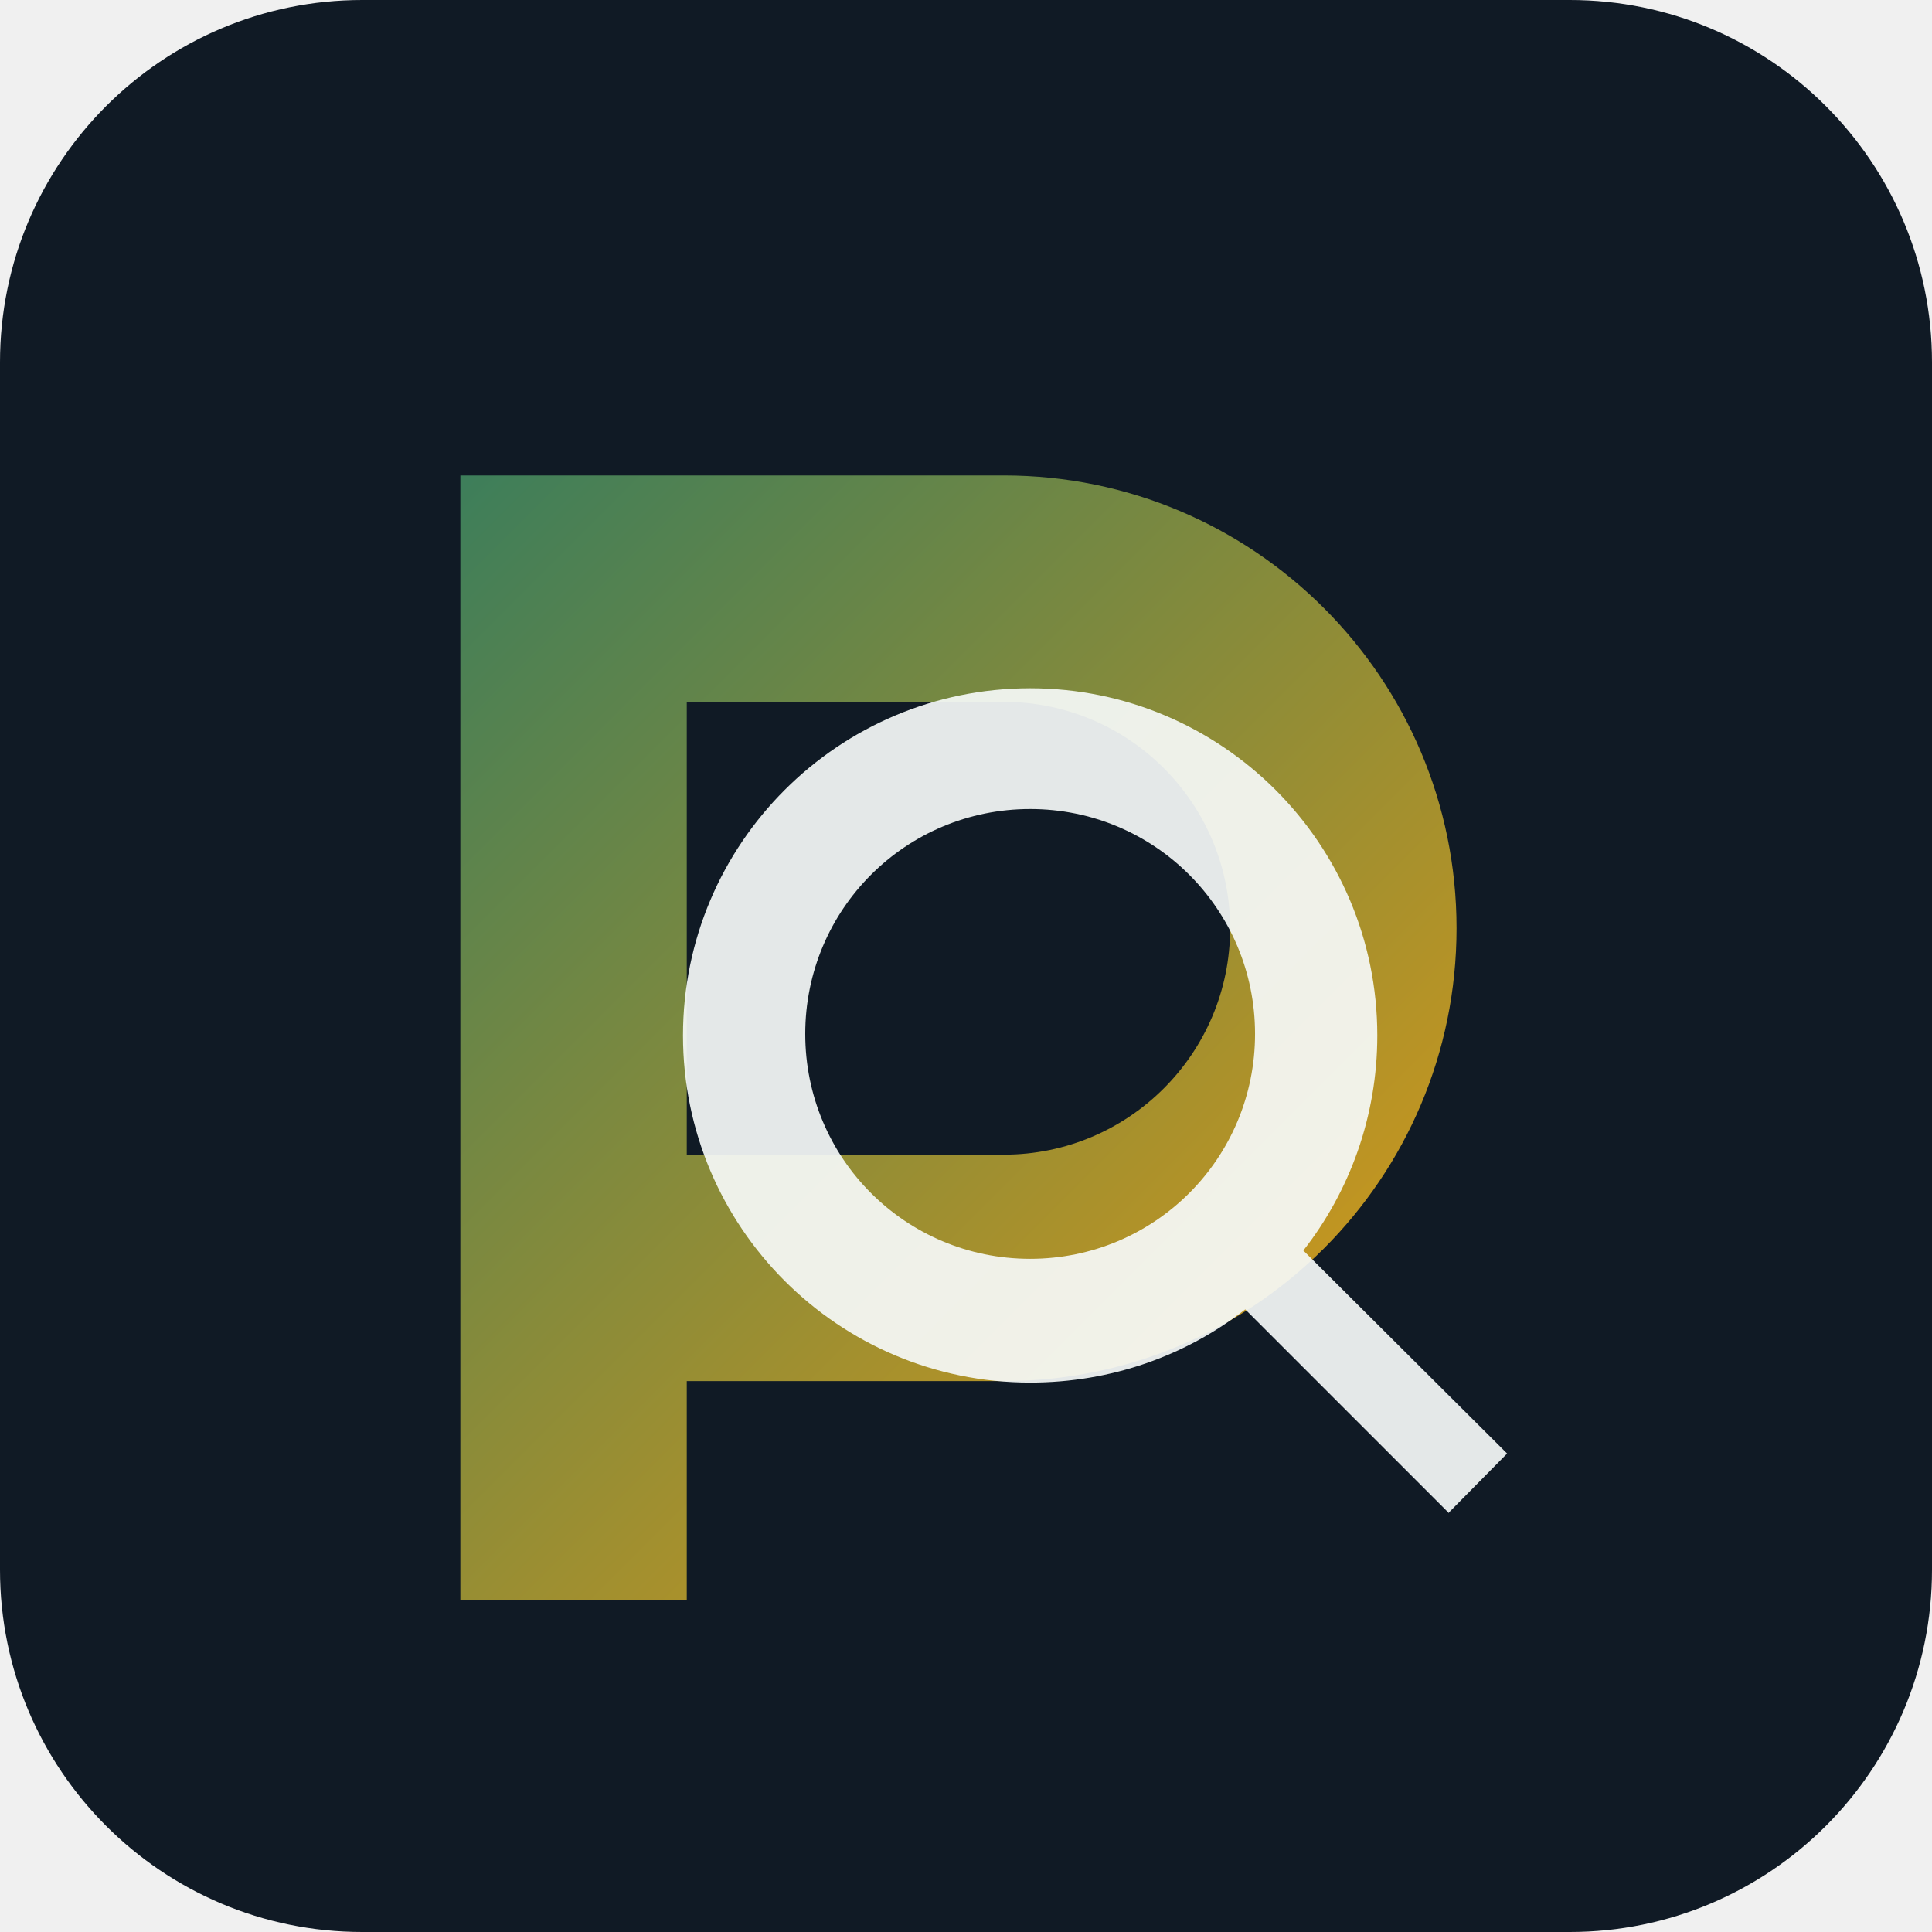
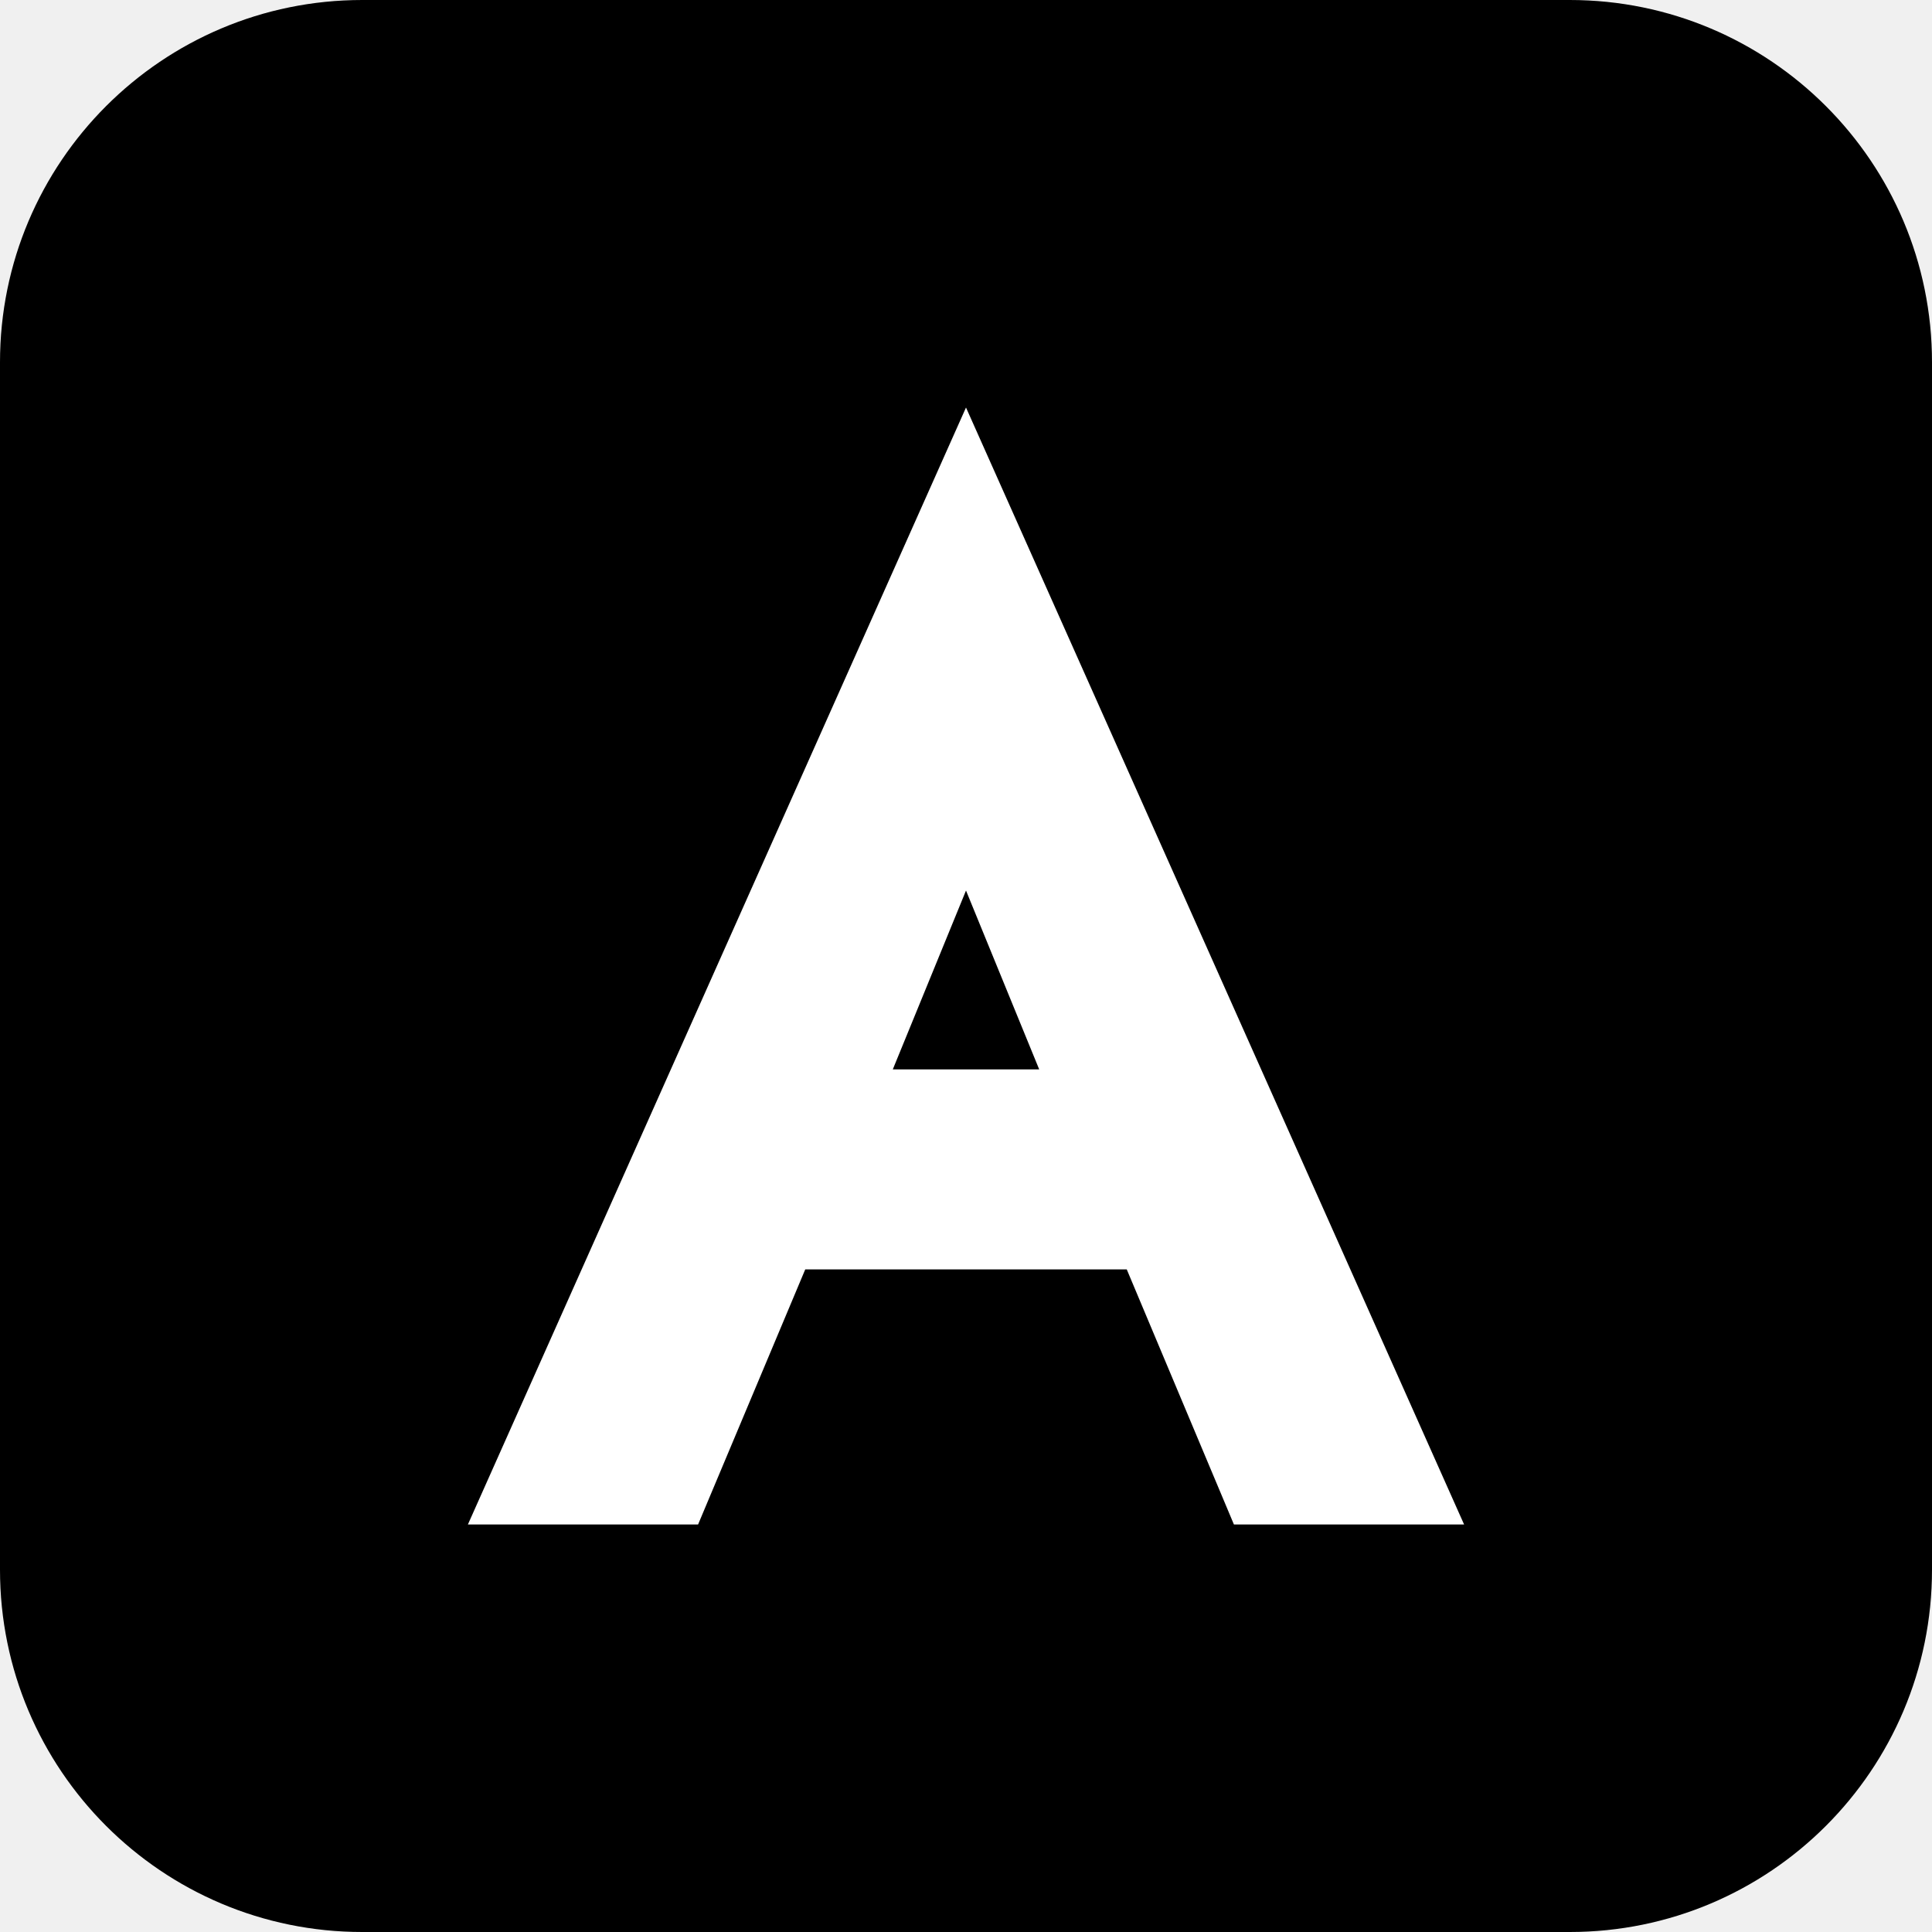
<svg xmlns="http://www.w3.org/2000/svg" viewBox="0 0 256 256" role="img" aria-labelledby="agentuqTitle">
-   <defs>
-     <linearGradient id="aqGradient" x1="24" x2="214" y1="24" y2="214" gradientUnits="userSpaceOnUse">
-       <stop offset="0" stop-color="#0f766e" />
-       <stop offset="1" stop-color="#f59e0b" />
-     </linearGradient>
-   </defs>
-   <rect width="256" height="256" rx="48" fill="#101a25" />
-   <path d="M61 63h72c33.137 0 60 26.863 60 60s-26.863 60-60 60H91v29H61V63Zm72 90c16.569 0 30-13.431 30-30s-13.431-30-30-30H91v60h42Z" fill="url(#aqGradient)" />
-   <path d="M191.9 200.4 165 173.5c-7.8 6.1-17.7 9.7-28.5 9.7-25.4 0-46-20.6-46-46s20.6-46 46-46 46 20.6 46 46c0 10.8-3.7 20.7-9.8 28.5l27 26.9-7.8 7.9ZM136.5 107.2c-16.5 0-29.8 13.3-29.8 29.8s13.3 29.8 29.8 29.8 29.8-13.3 29.8-29.8-13.3-29.8-29.8-29.8Z" fill="#f6faf8" opacity=".92" />
+   <rect width="256" height="256" rx="48" fill="#000000" />
+   <path d="M128 54 62 202h30.5l14.2-33.8h42.6l14.2 33.8H194L128 54Zm-9.7 87.7L128 118l9.7 23.7h-19.4Z" fill="#ffffff" />
</svg>
